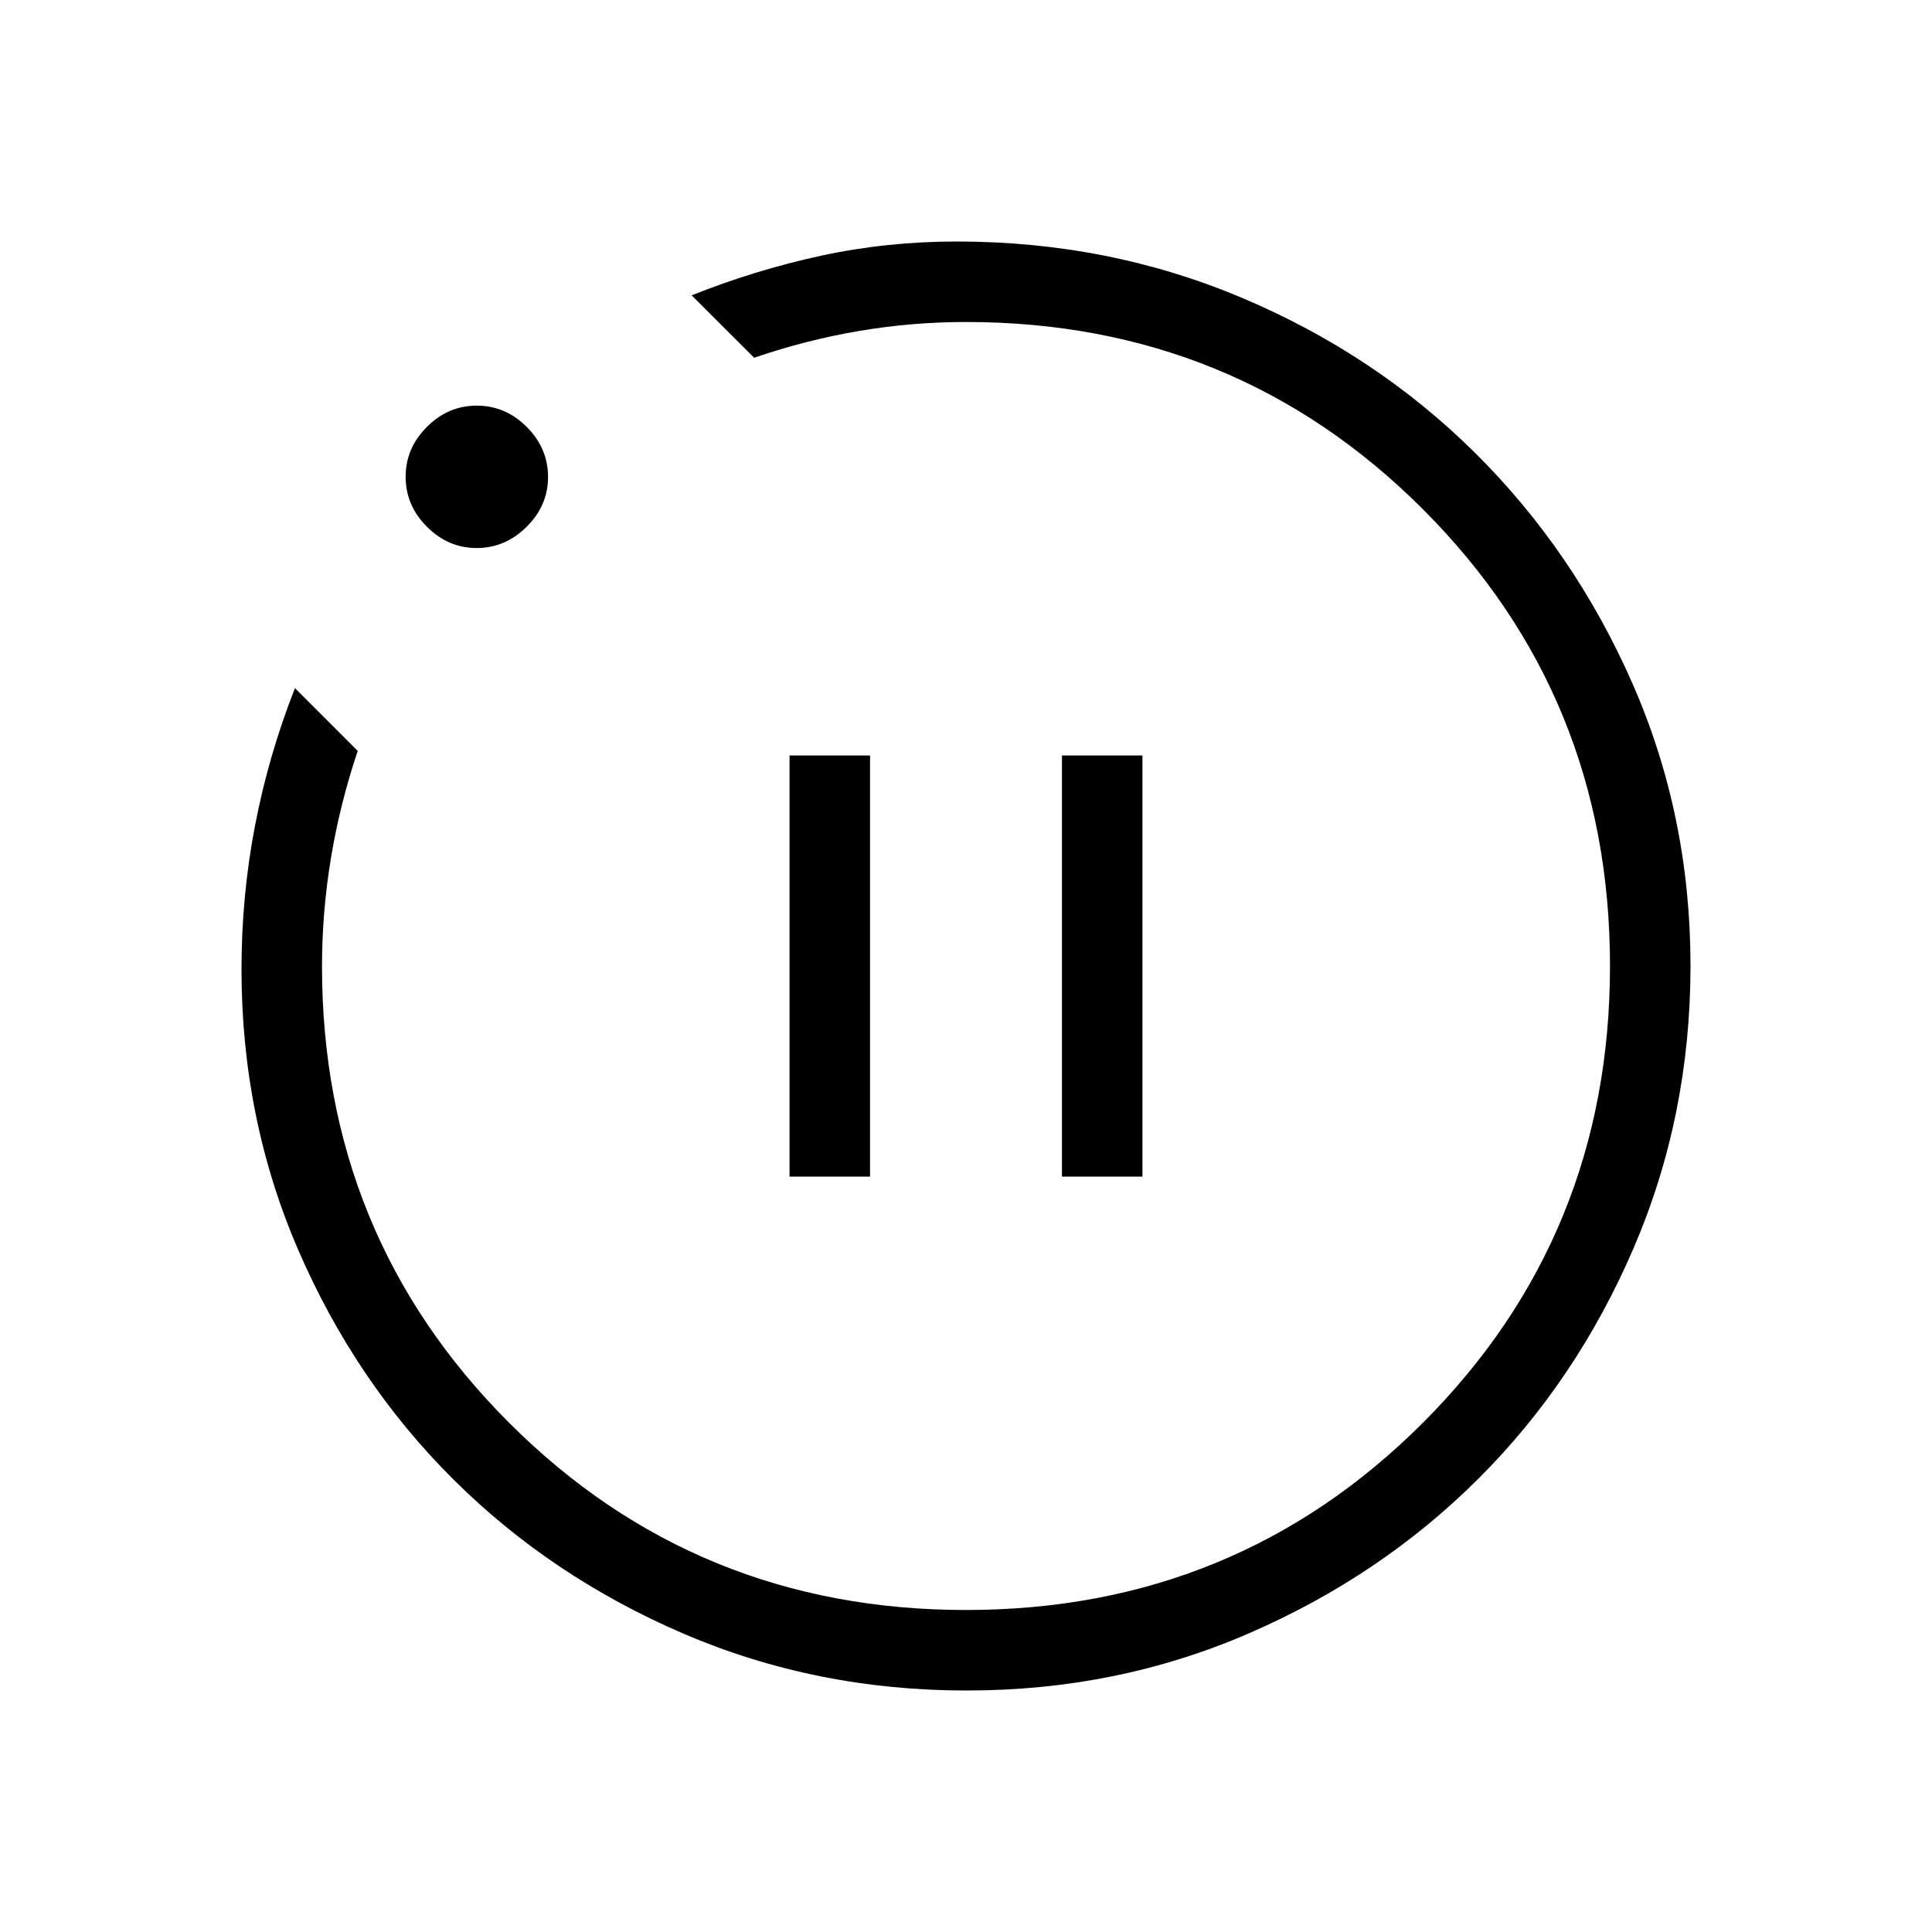
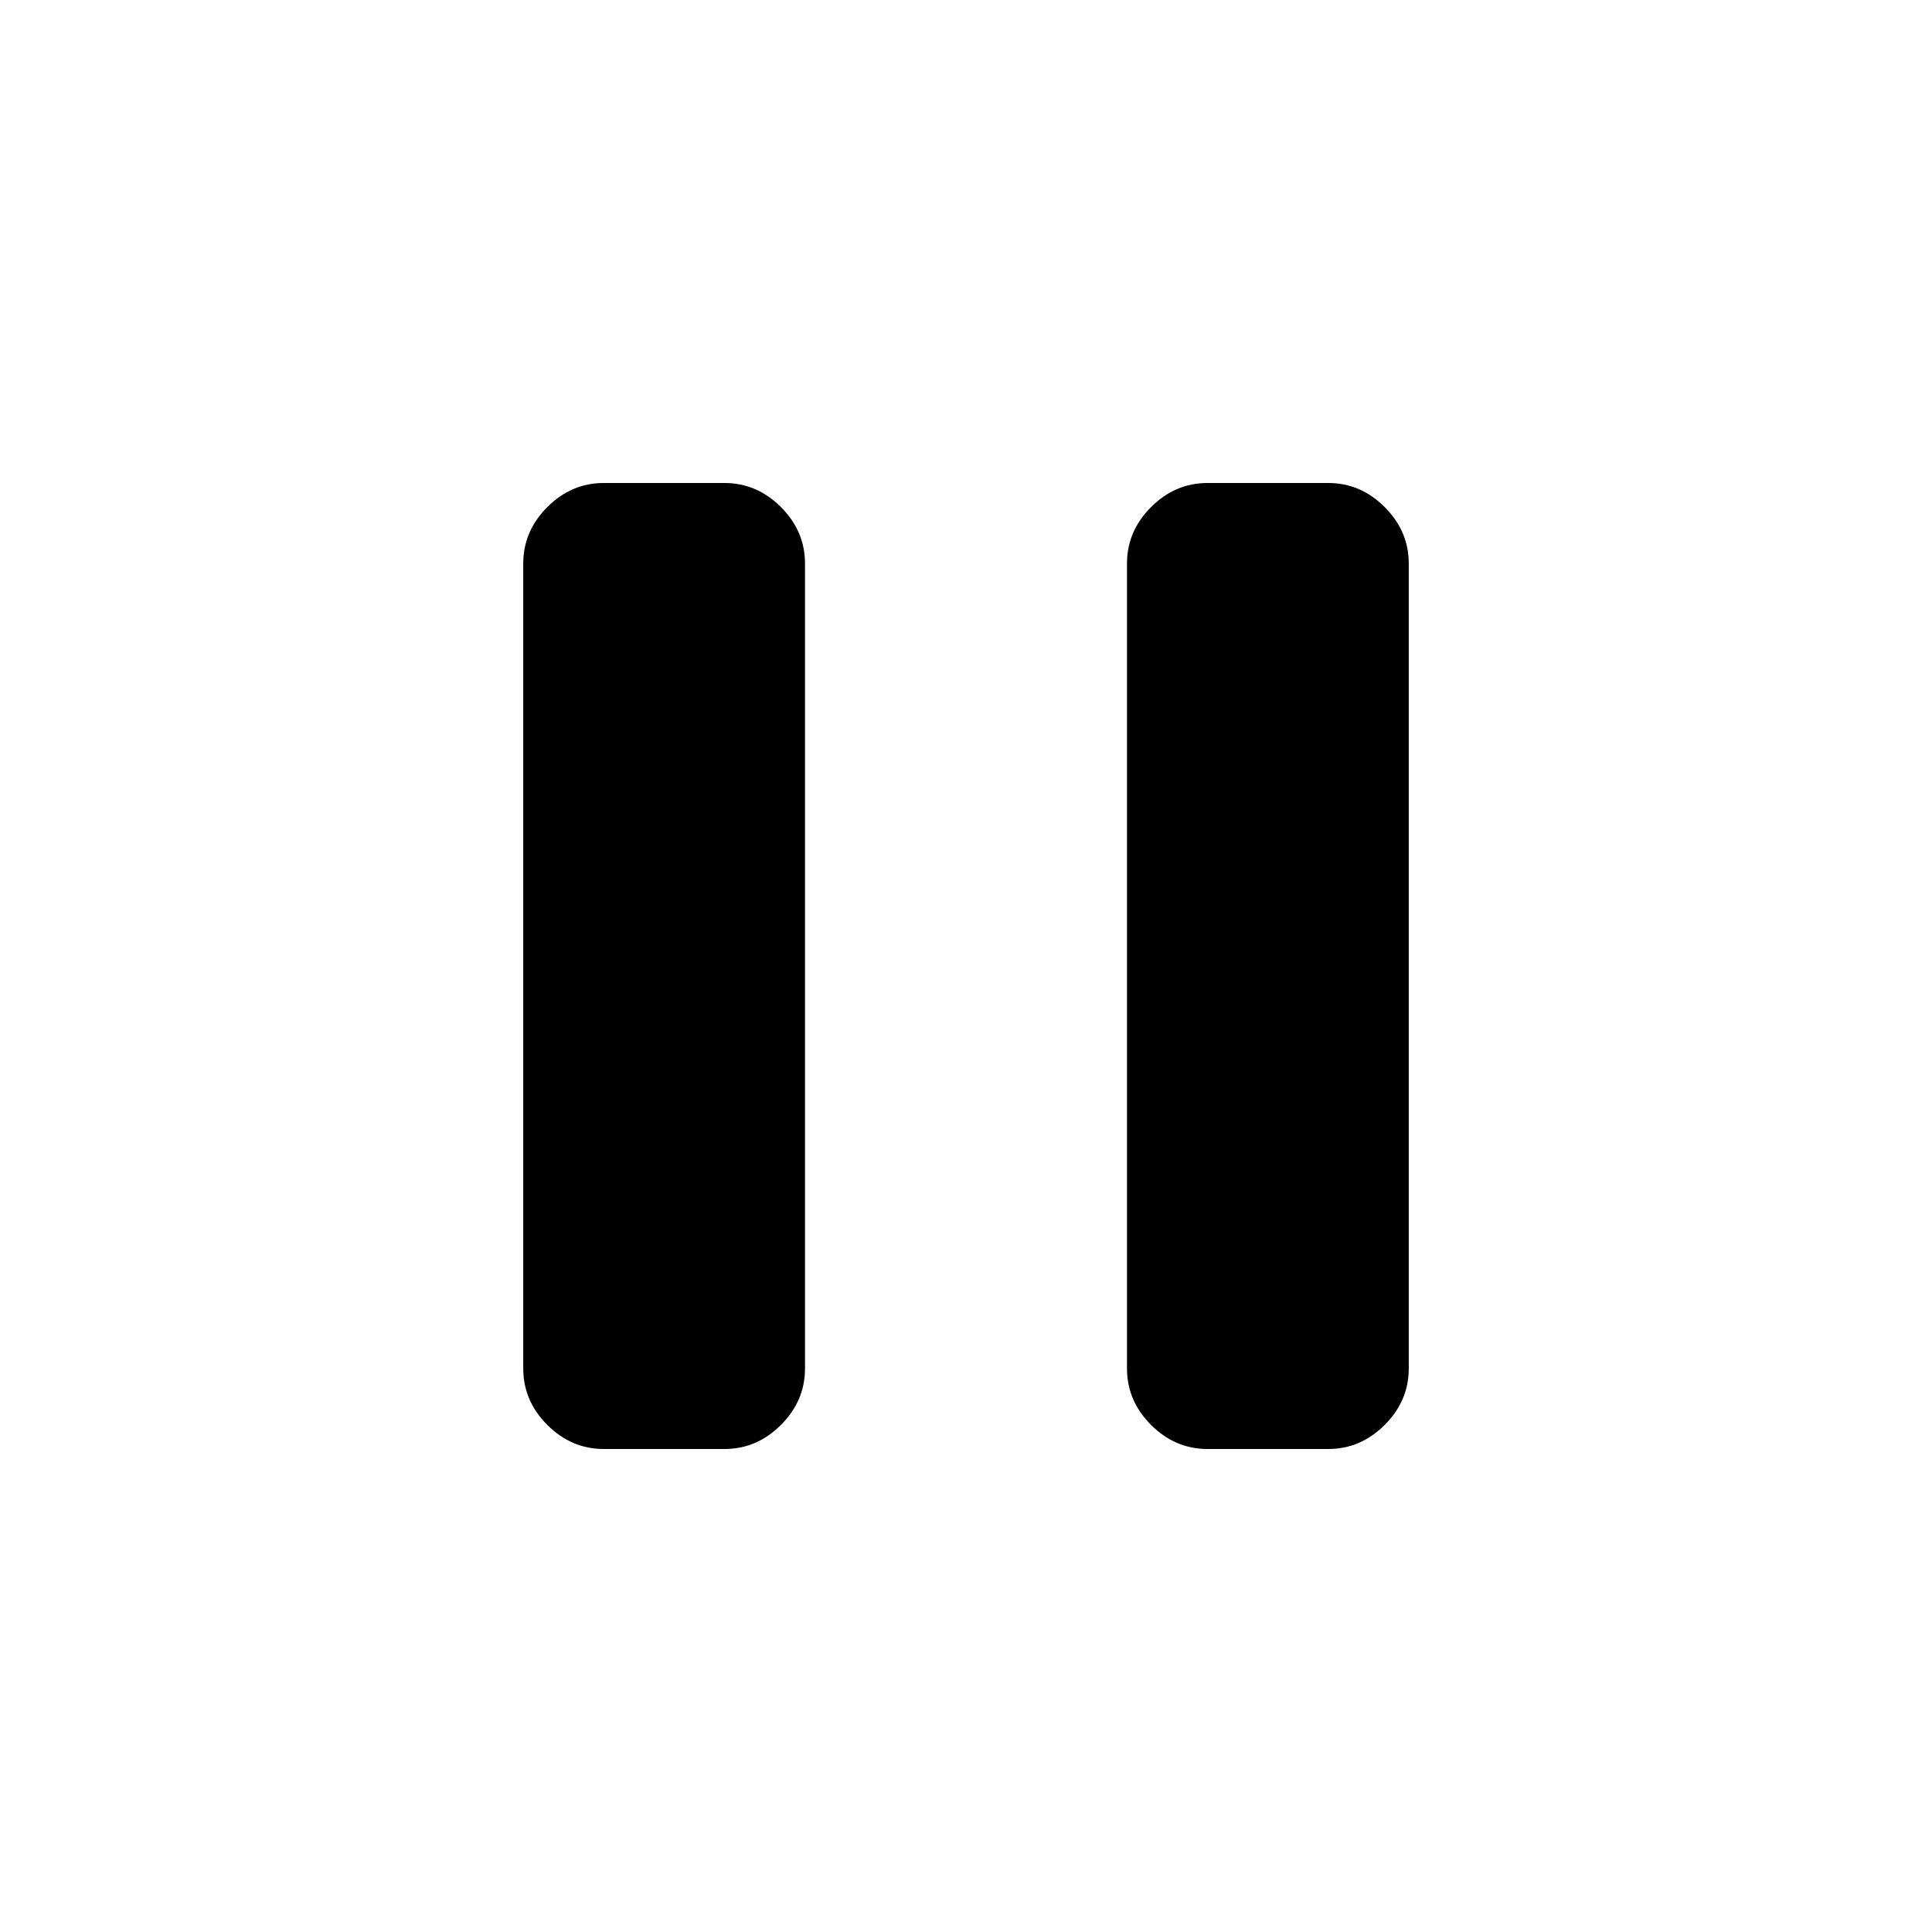
<svg xmlns="http://www.w3.org/2000/svg" width="24" height="24" viewBox="0 0 24 24">
-   <path fill="#000" d="M9.808 14.616h1V9.385h-1zm3.384 0h1V9.385h-1zM12.003 21q-1.866 0-3.51-.705q-1.643-.706-2.859-1.915t-1.925-2.843T3 12.039q0-.905.167-1.778t.497-1.713l.78.78q-.219.65-.331 1.32T4 12q0 3.35 2.325 5.675T12 20t5.675-2.325T20 12t-2.325-5.675T12 4q-.675 0-1.332.112t-1.3.332l-.776-.775q.789-.315 1.606-.492T11.885 3q1.887 0 3.546.701t2.894 1.926t1.955 2.866t.72 3.505t-.708 3.509t-1.924 2.859t-2.856 1.925t-3.509.709M5.923 6.808q-.356 0-.62-.265q-.264-.264-.264-.62t.264-.62t.62-.264t.62.264t.265.62t-.265.62t-.62.265M12 12" />
+   <path fill="#000" d="M15 18q-.402 0-.701-.299T14 17V7q0-.402.299-.701T15 6h1.5q.402 0 .701.299T17.5 7v10q0 .402-.299.701T16.5 18zm-7.5 0q-.402 0-.701-.299T6.5 17V7q0-.402.299-.701T7.5 6H9q.402 0 .701.299T10 7v10q0 .402-.299.701T9 18z" />
</svg>
